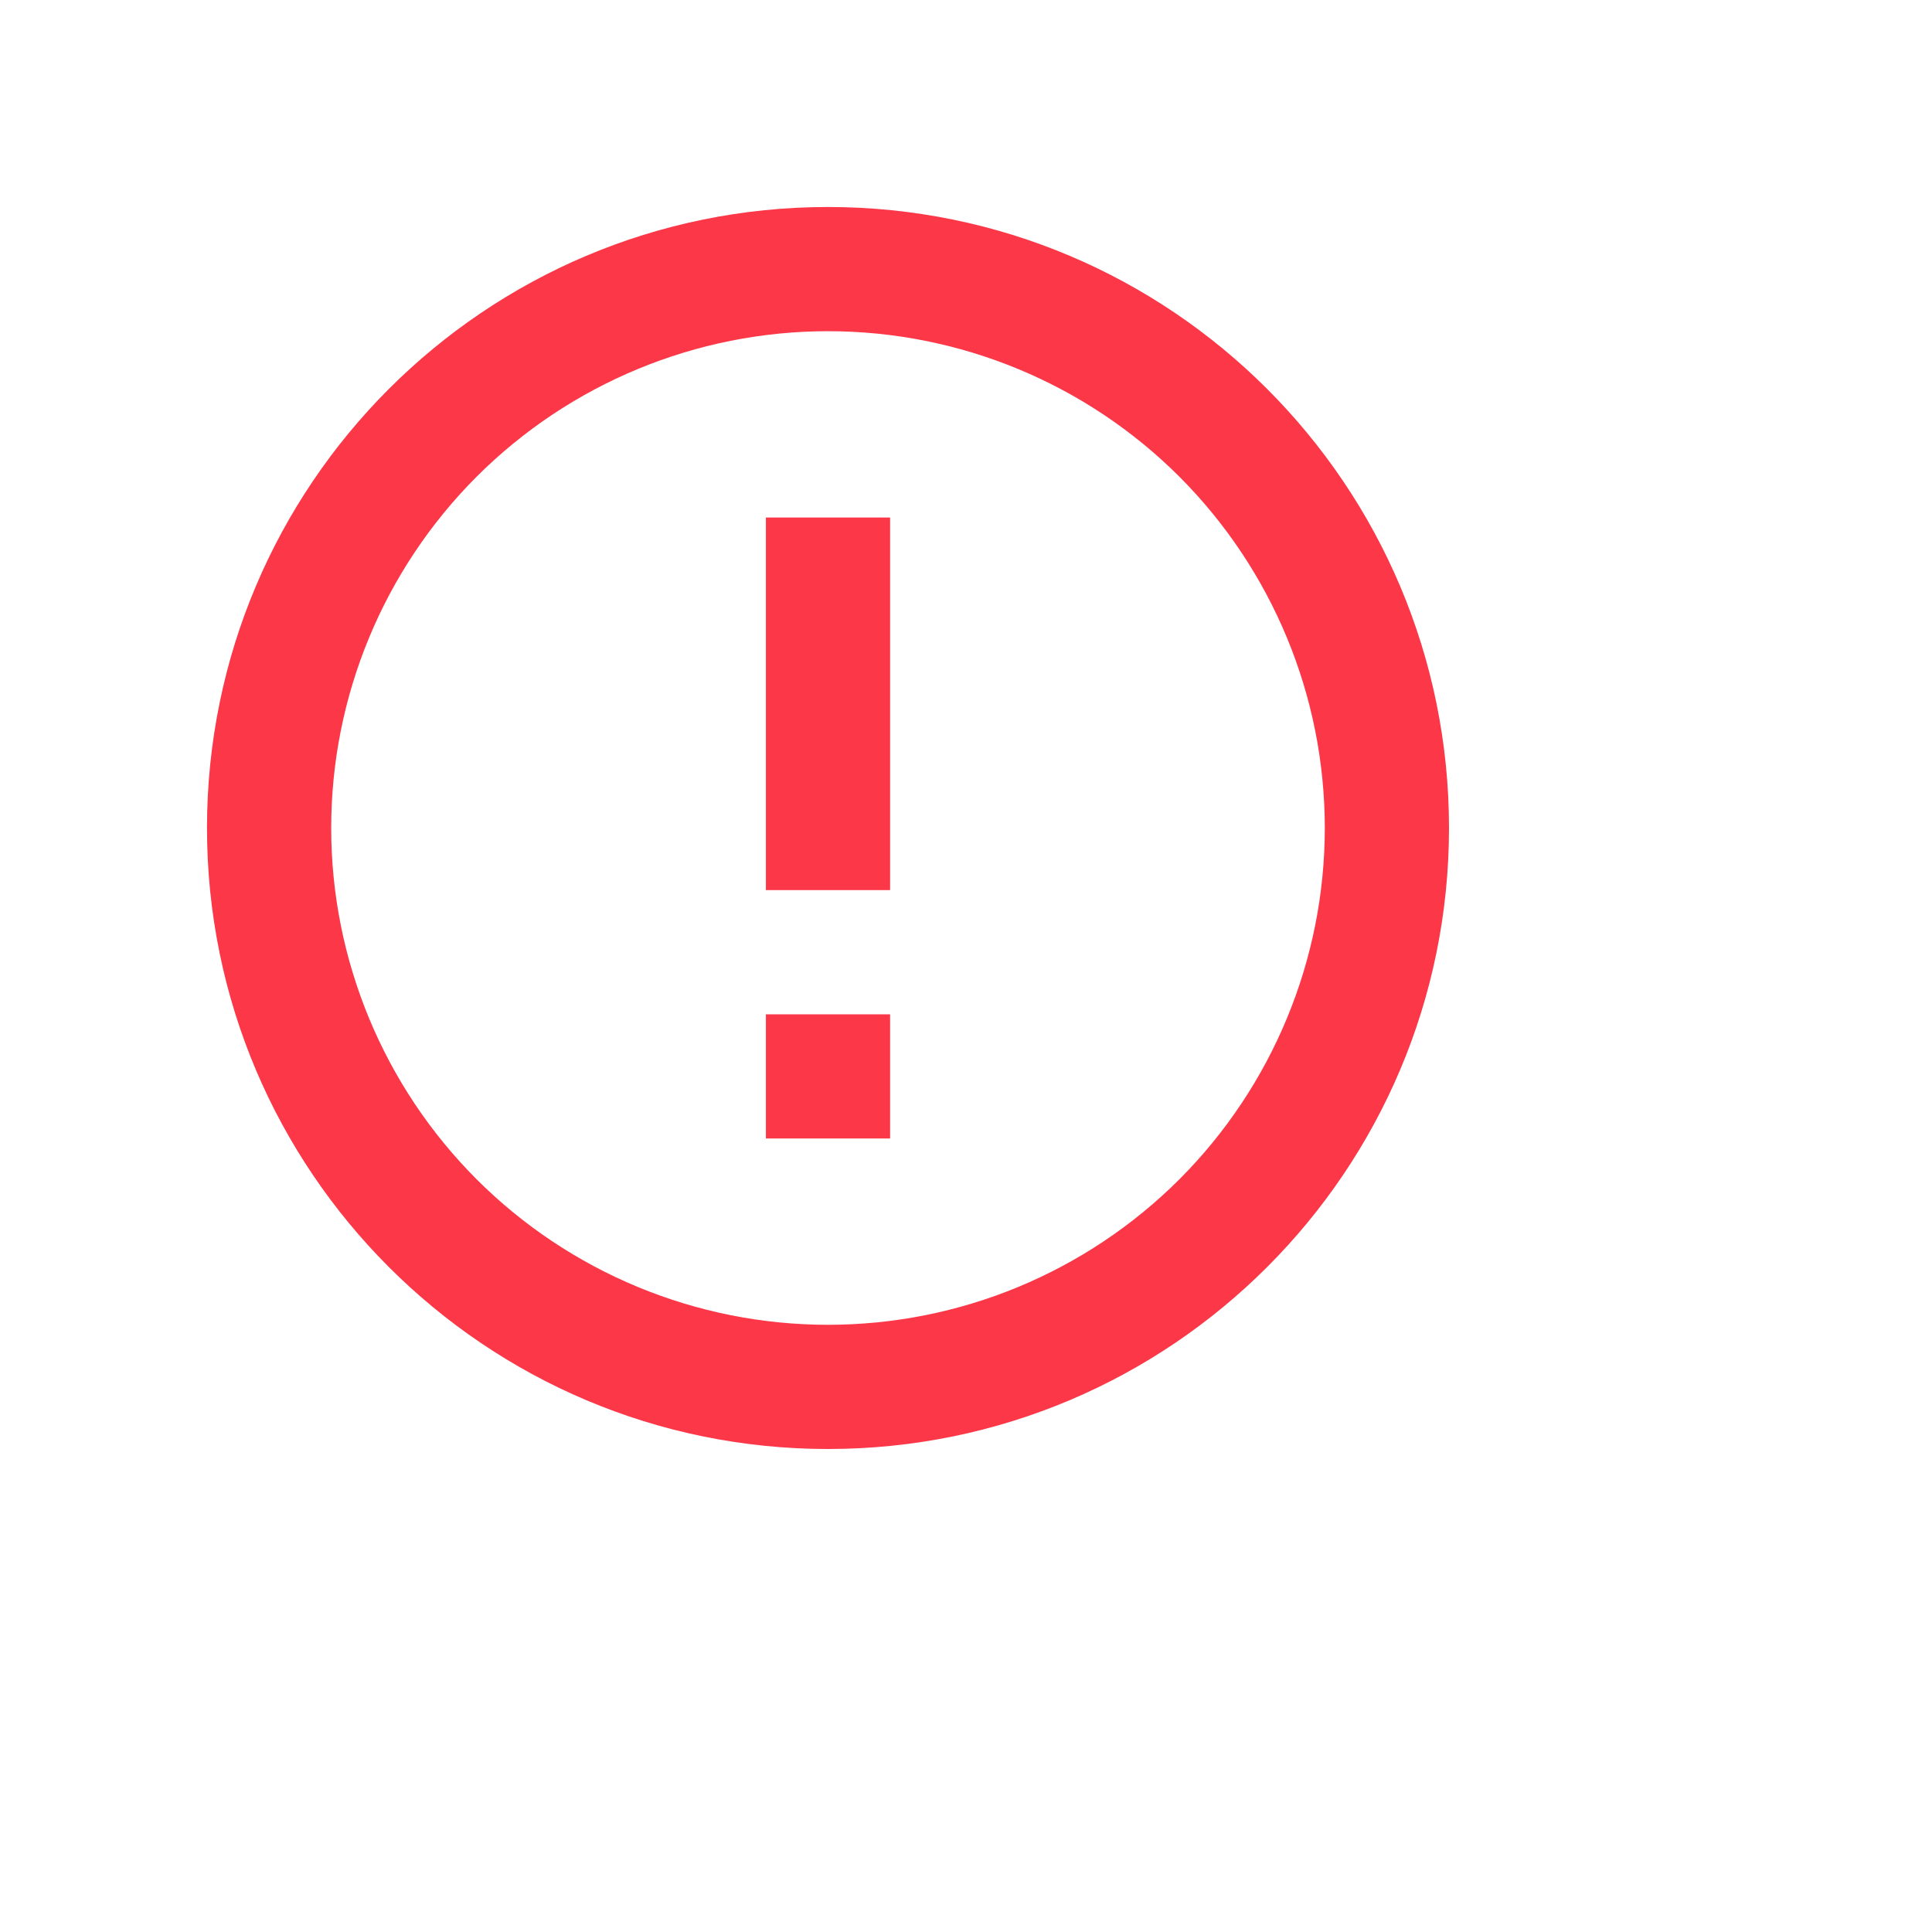
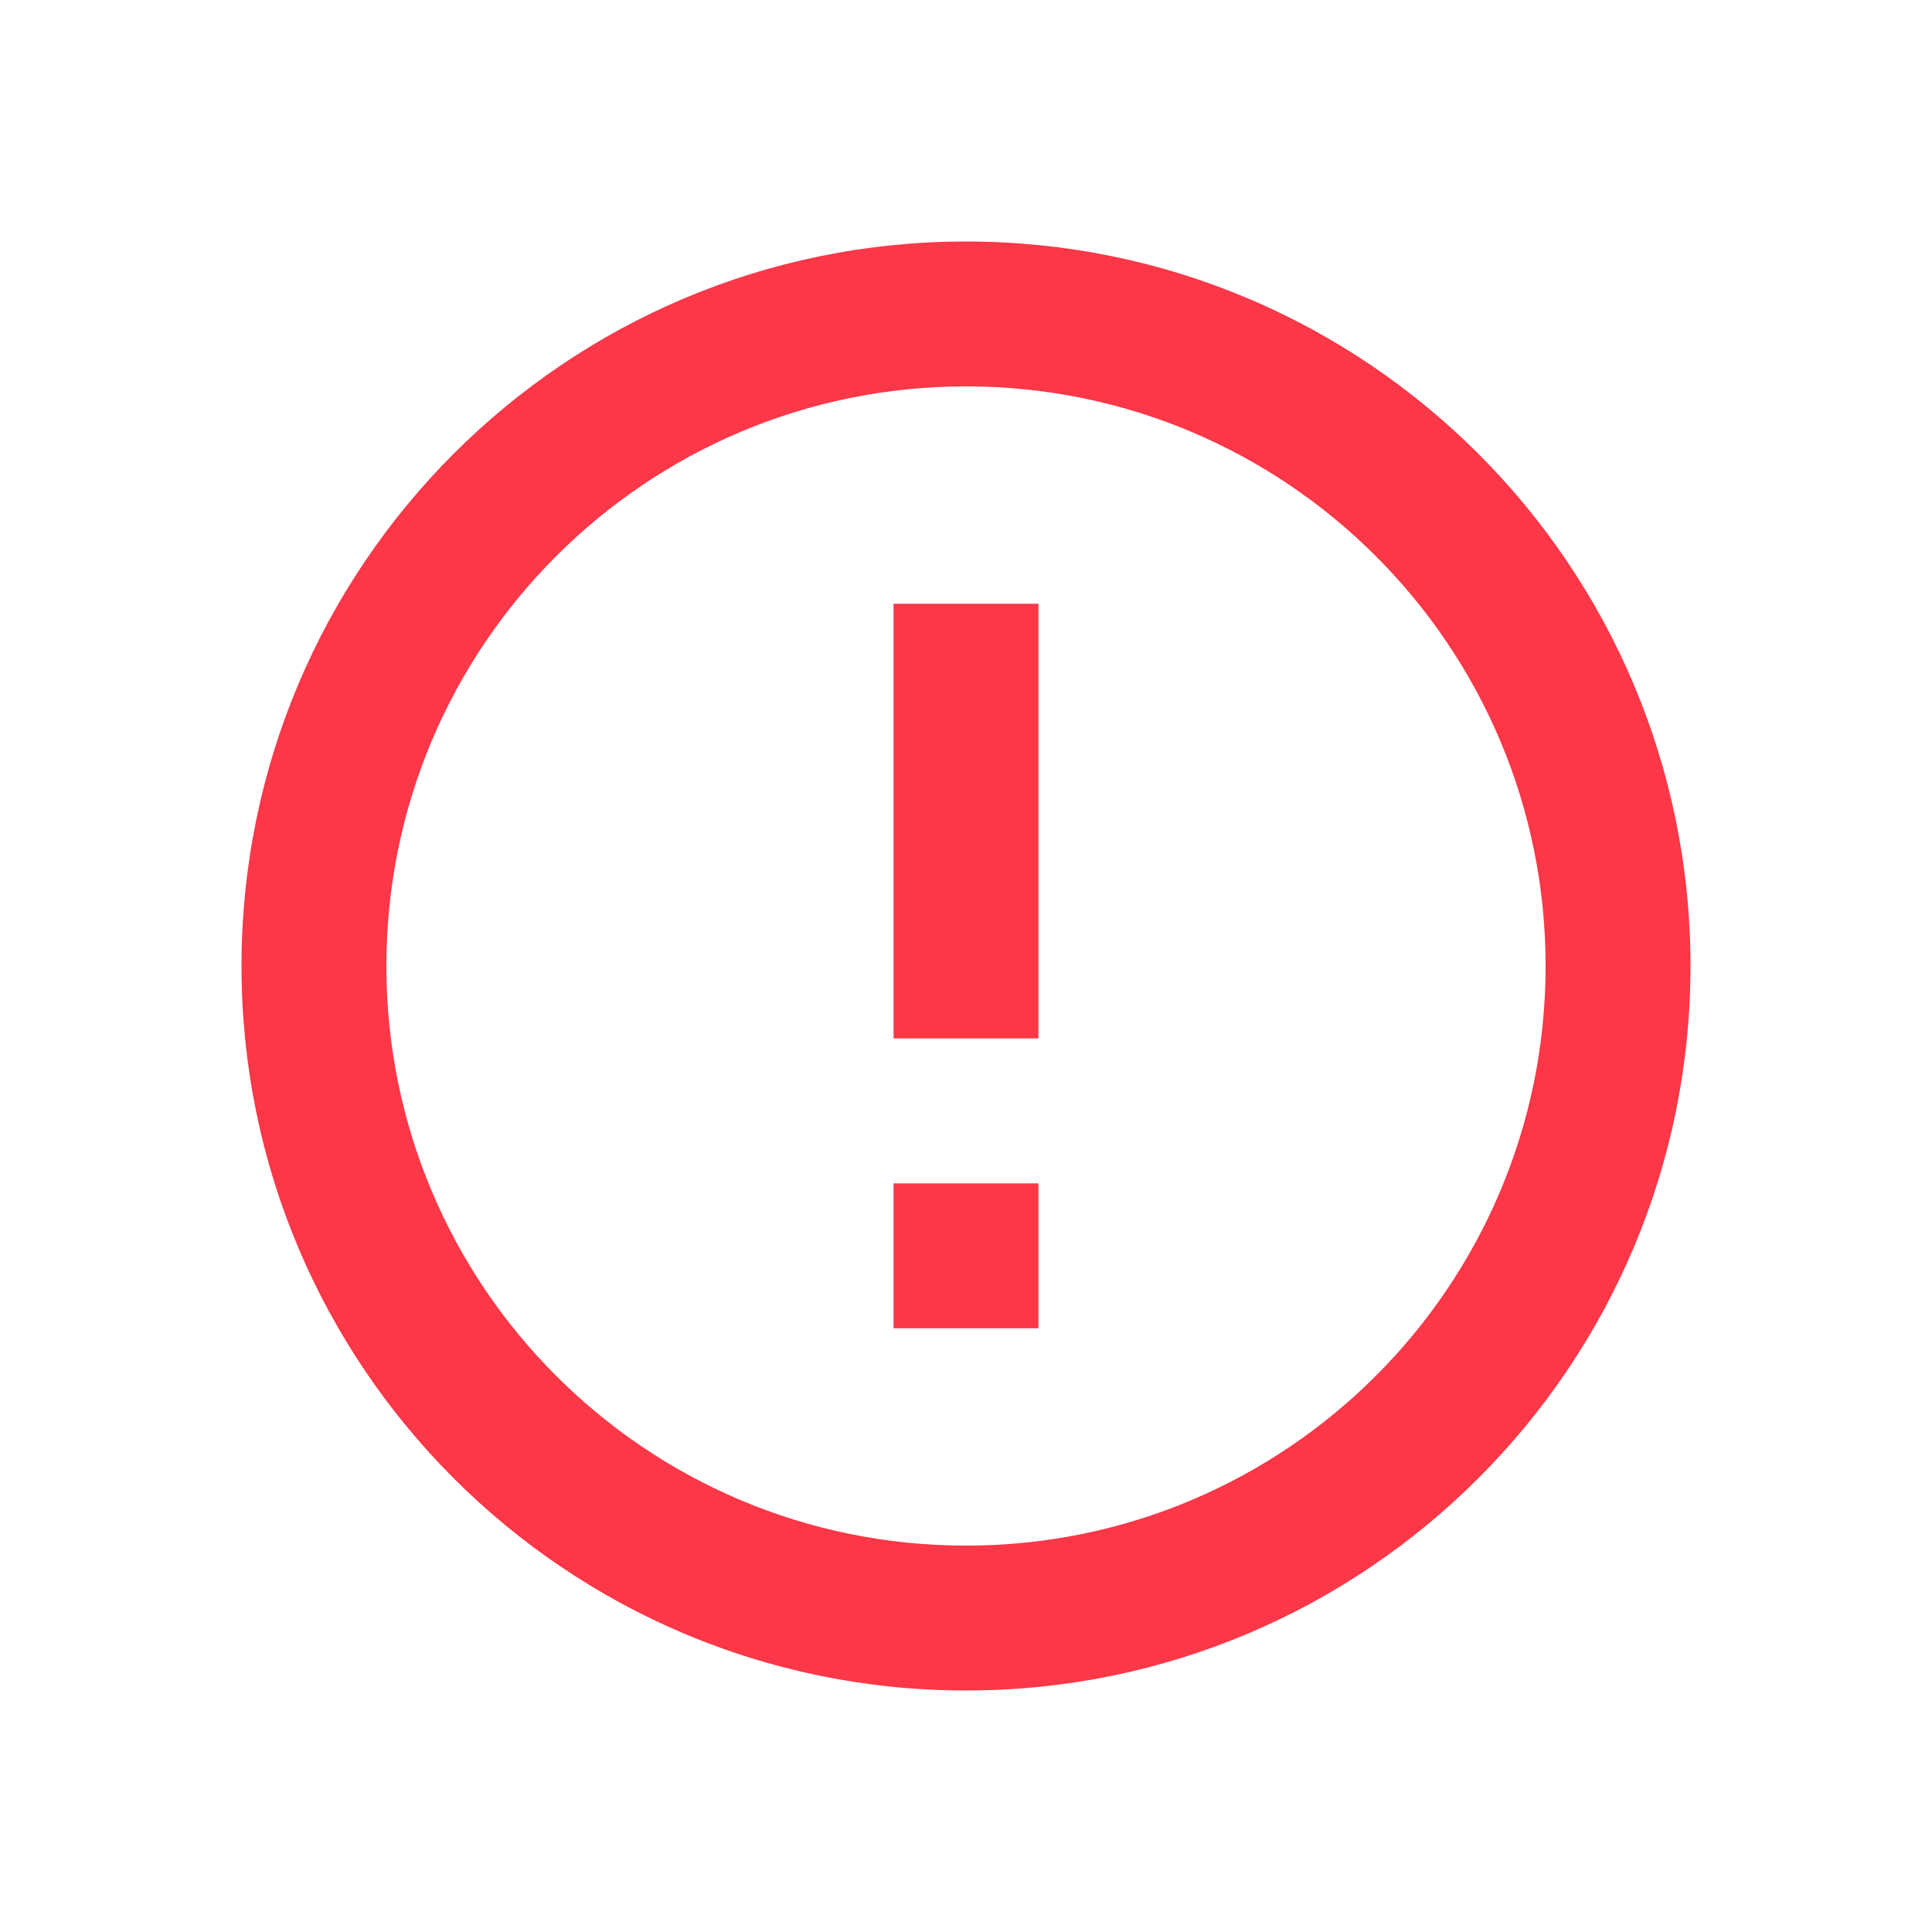
- <svg xmlns="http://www.w3.org/2000/svg" width="14" height="14" fill="none">
-   <path d="M6 10.5c-2.485 0-4.5-2.015-4.5-4.5S3.515 1.5 6 1.5s4.5 2.015 4.5 4.5-2.015 4.5-4.5 4.5Zm0-.9c.955 0 1.87-.379 2.546-1.054C9.221 7.87 9.6 6.955 9.6 6c0-.955-.379-1.87-1.054-2.546C7.87 2.779 6.955 2.4 6 2.4c-.955 0-1.87.379-2.546 1.054C2.779 4.13 2.4 5.045 2.4 6c0 .955.379 1.87 1.054 2.546C4.13 9.221 5.045 9.6 6 9.6Zm-.45-2.25h.9v.9h-.9v-.9Zm0-3.6h.9v2.7h-.9v-2.7Z" fill="#FB3748" />
+ <svg xmlns="http://www.w3.org/2000/svg" fill="none" viewBox="0 0 12 12">
+   <path fill="#FB3748" d="M6 10.5a4.5 4.5 0 1 1 0-9 4.5 4.5 0 0 1 0 9Zm0-.9a3.6 3.6 0 1 0 0-7.2 3.6 3.6 0 0 0 0 7.2Zm-.45-2.25h.9v.9h-.9v-.9Zm0-3.6h.9v2.7h-.9v-2.7Z" />
</svg>
